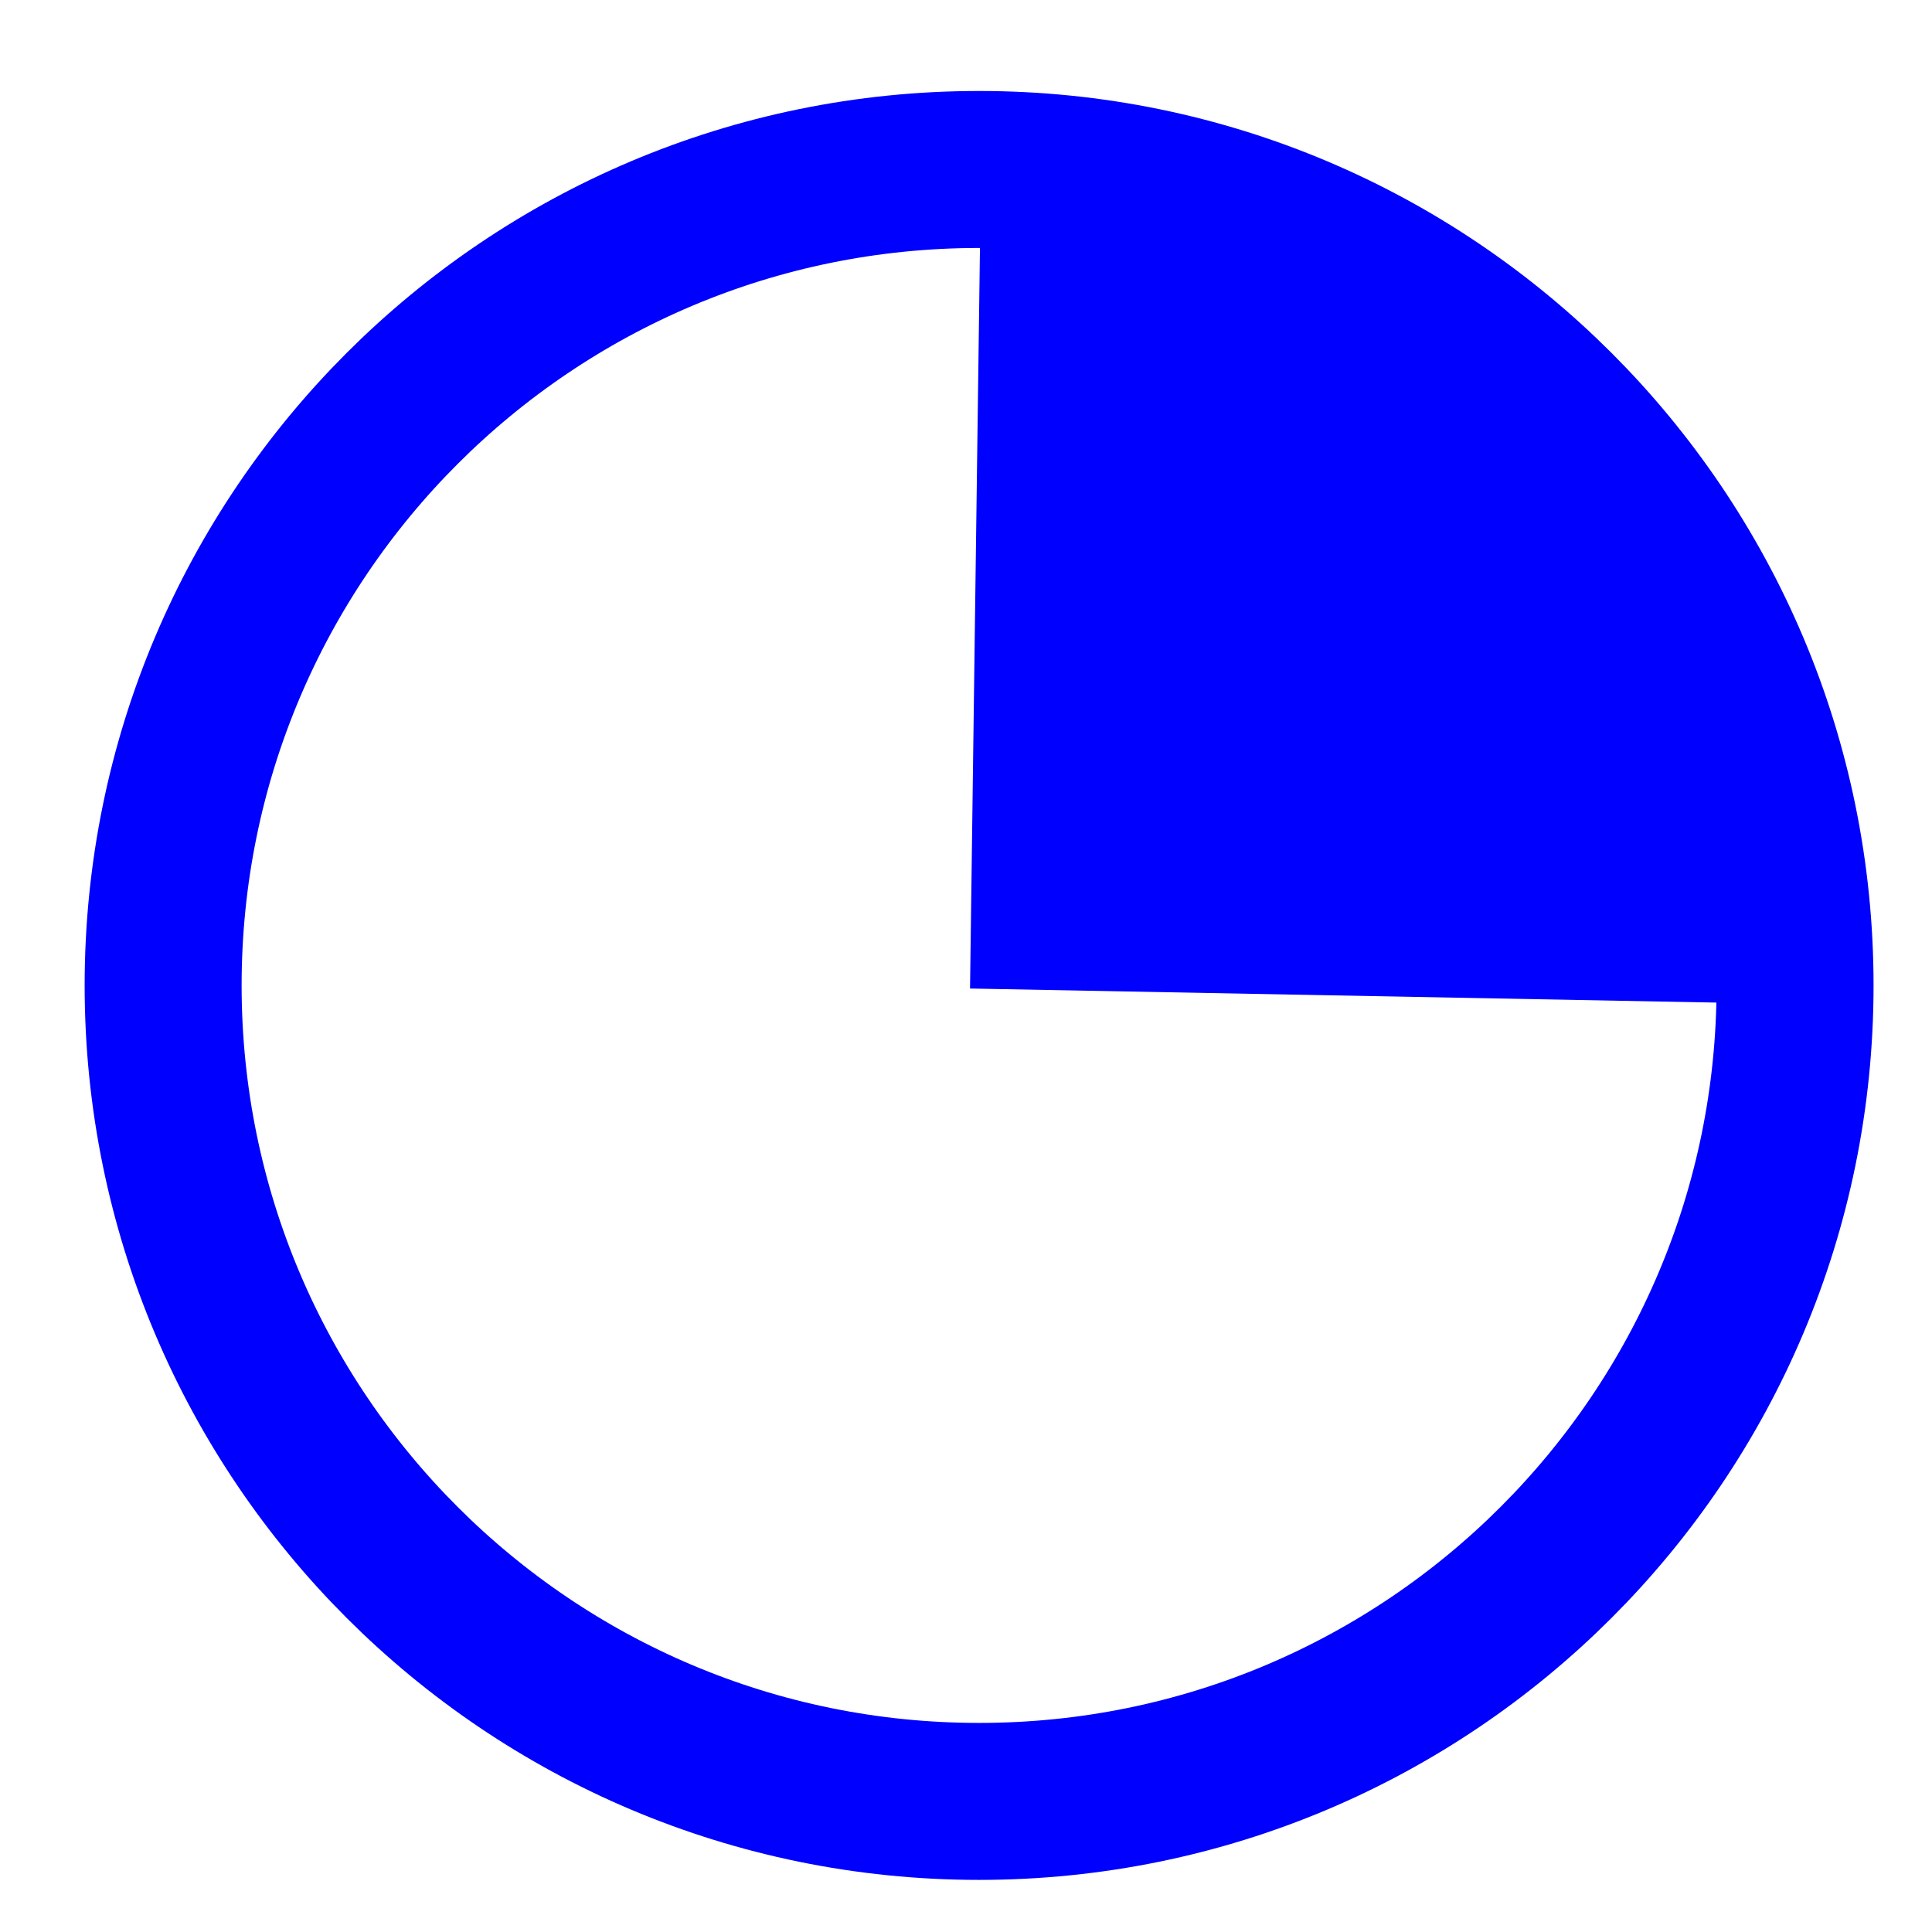
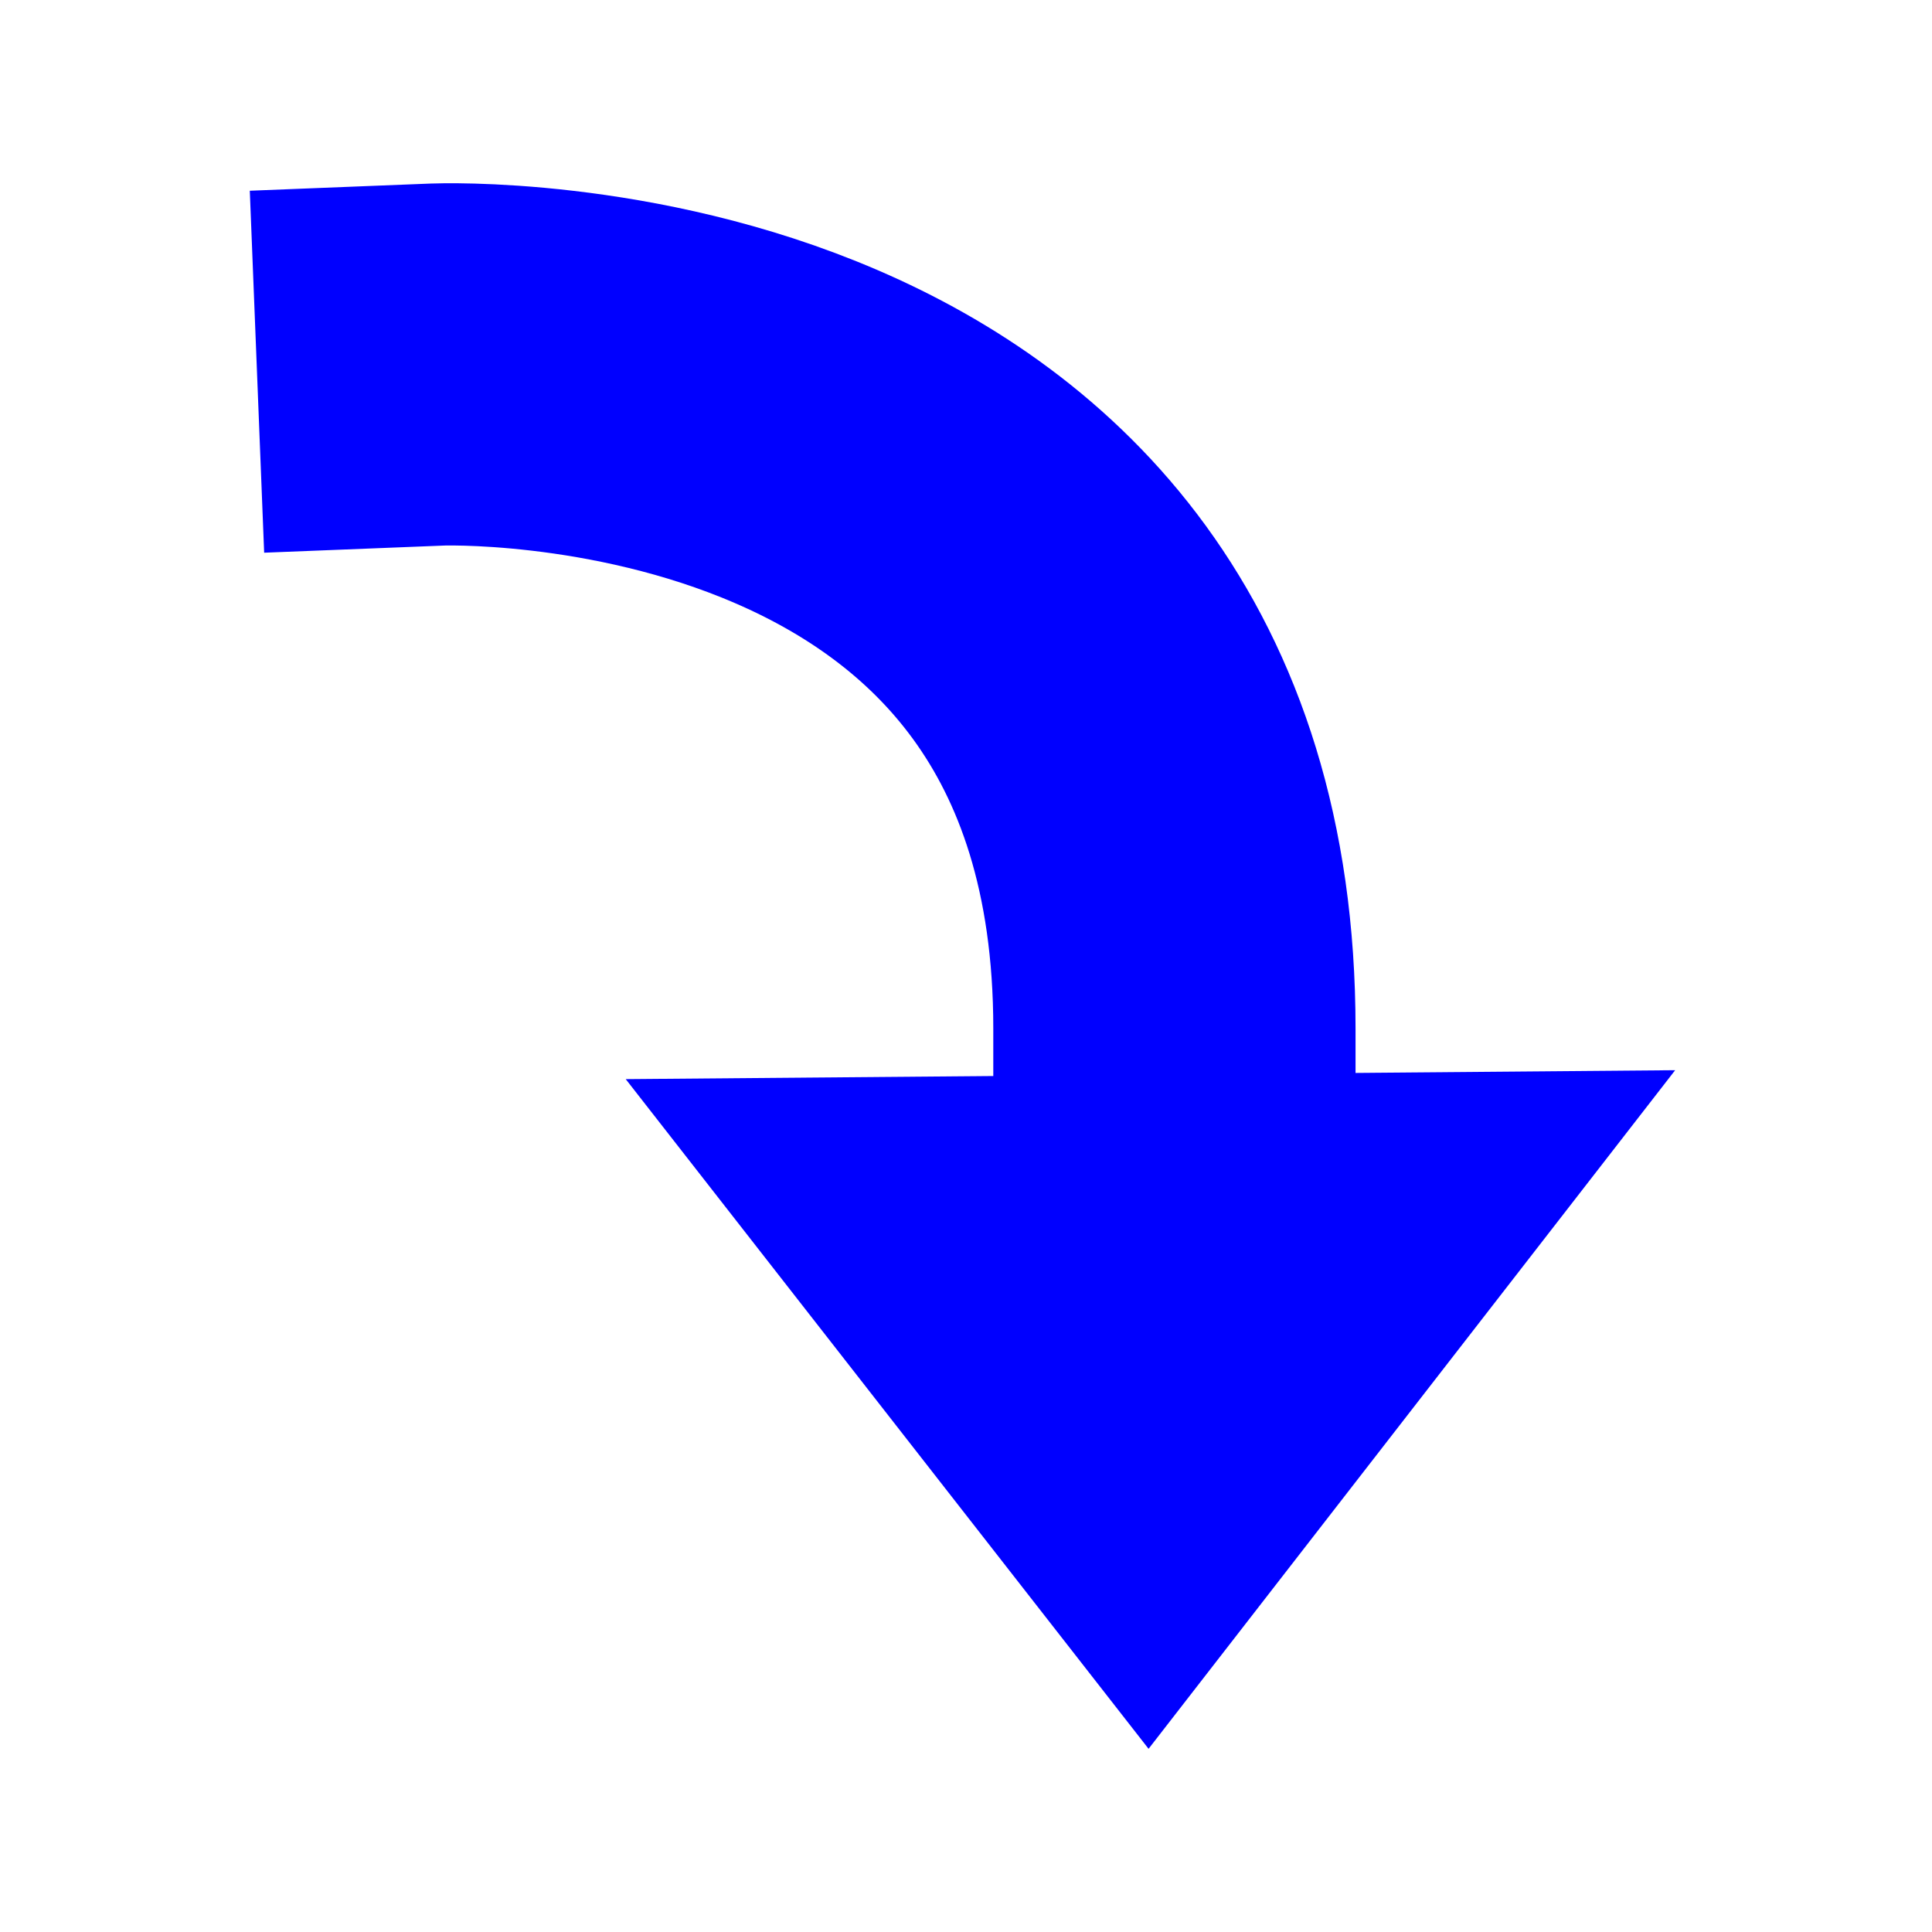
<svg xmlns="http://www.w3.org/2000/svg" width="16px" height="16px" id="svg3143">
  <defs id="defs3145">
    </defs>
  <g id="layer1">
-     <path style="opacity:1;fill:#0000ff;fill-opacity:1;stroke:#0000ff;stroke-width:1;stroke-linecap:square;stroke-miterlimit:4;stroke-dasharray:none;stroke-dashoffset:0;stroke-opacity:1" d="M 8.609,2.553 L 8.54,7.696 L 13.945,7.798 C 13.945,7.798 13.306,2.877 8.609,2.553 z " id="path2165" />
-     <path style="opacity:1;fill:none;fill-opacity:1;stroke:#0000ff;stroke-width:1.3;stroke-linecap:square;stroke-miterlimit:4;stroke-dasharray:none;stroke-opacity:1" id="path3151" d="M 14.866 8.161 A 6.757 6.757 0 1 1  1.351,8.161 A 6.757 6.757 0 1 1  14.866 8.161 z" />
+     <g id="g3343" transform="translate(1.5e-7,7.7924288e-2)">
+       <path id="path6020" d="M 5.182,8.859 L 13.873,8.785 L 9.512,14.405 L 5.182,8.859 z" style="fill:#0000ff;fill-opacity:1;fill-rule:nonzero;stroke:none;stroke-width:2;stroke-linecap:square;stroke-linejoin:miter;stroke-miterlimit:4;stroke-dasharray:none;stroke-opacity:1" />
+       <path id="path3243" d="M 3.627,2.941 C 3.627,2.941 9.726,2.699 9.726,8.439" style="fill:none;fill-opacity:1;fill-rule:nonzero;stroke:#0000ff;stroke-width:3;stroke-linecap:square;stroke-linejoin:miter;marker:none;marker-start:none;marker-mid:none;marker-end:none;stroke-miterlimit:4;stroke-dasharray:none;stroke-dashoffset:0;stroke-opacity:1;visibility:visible;display:inline;overflow:visible;enable-background:accumulate" />
+     </g>
  </g>
</svg>
